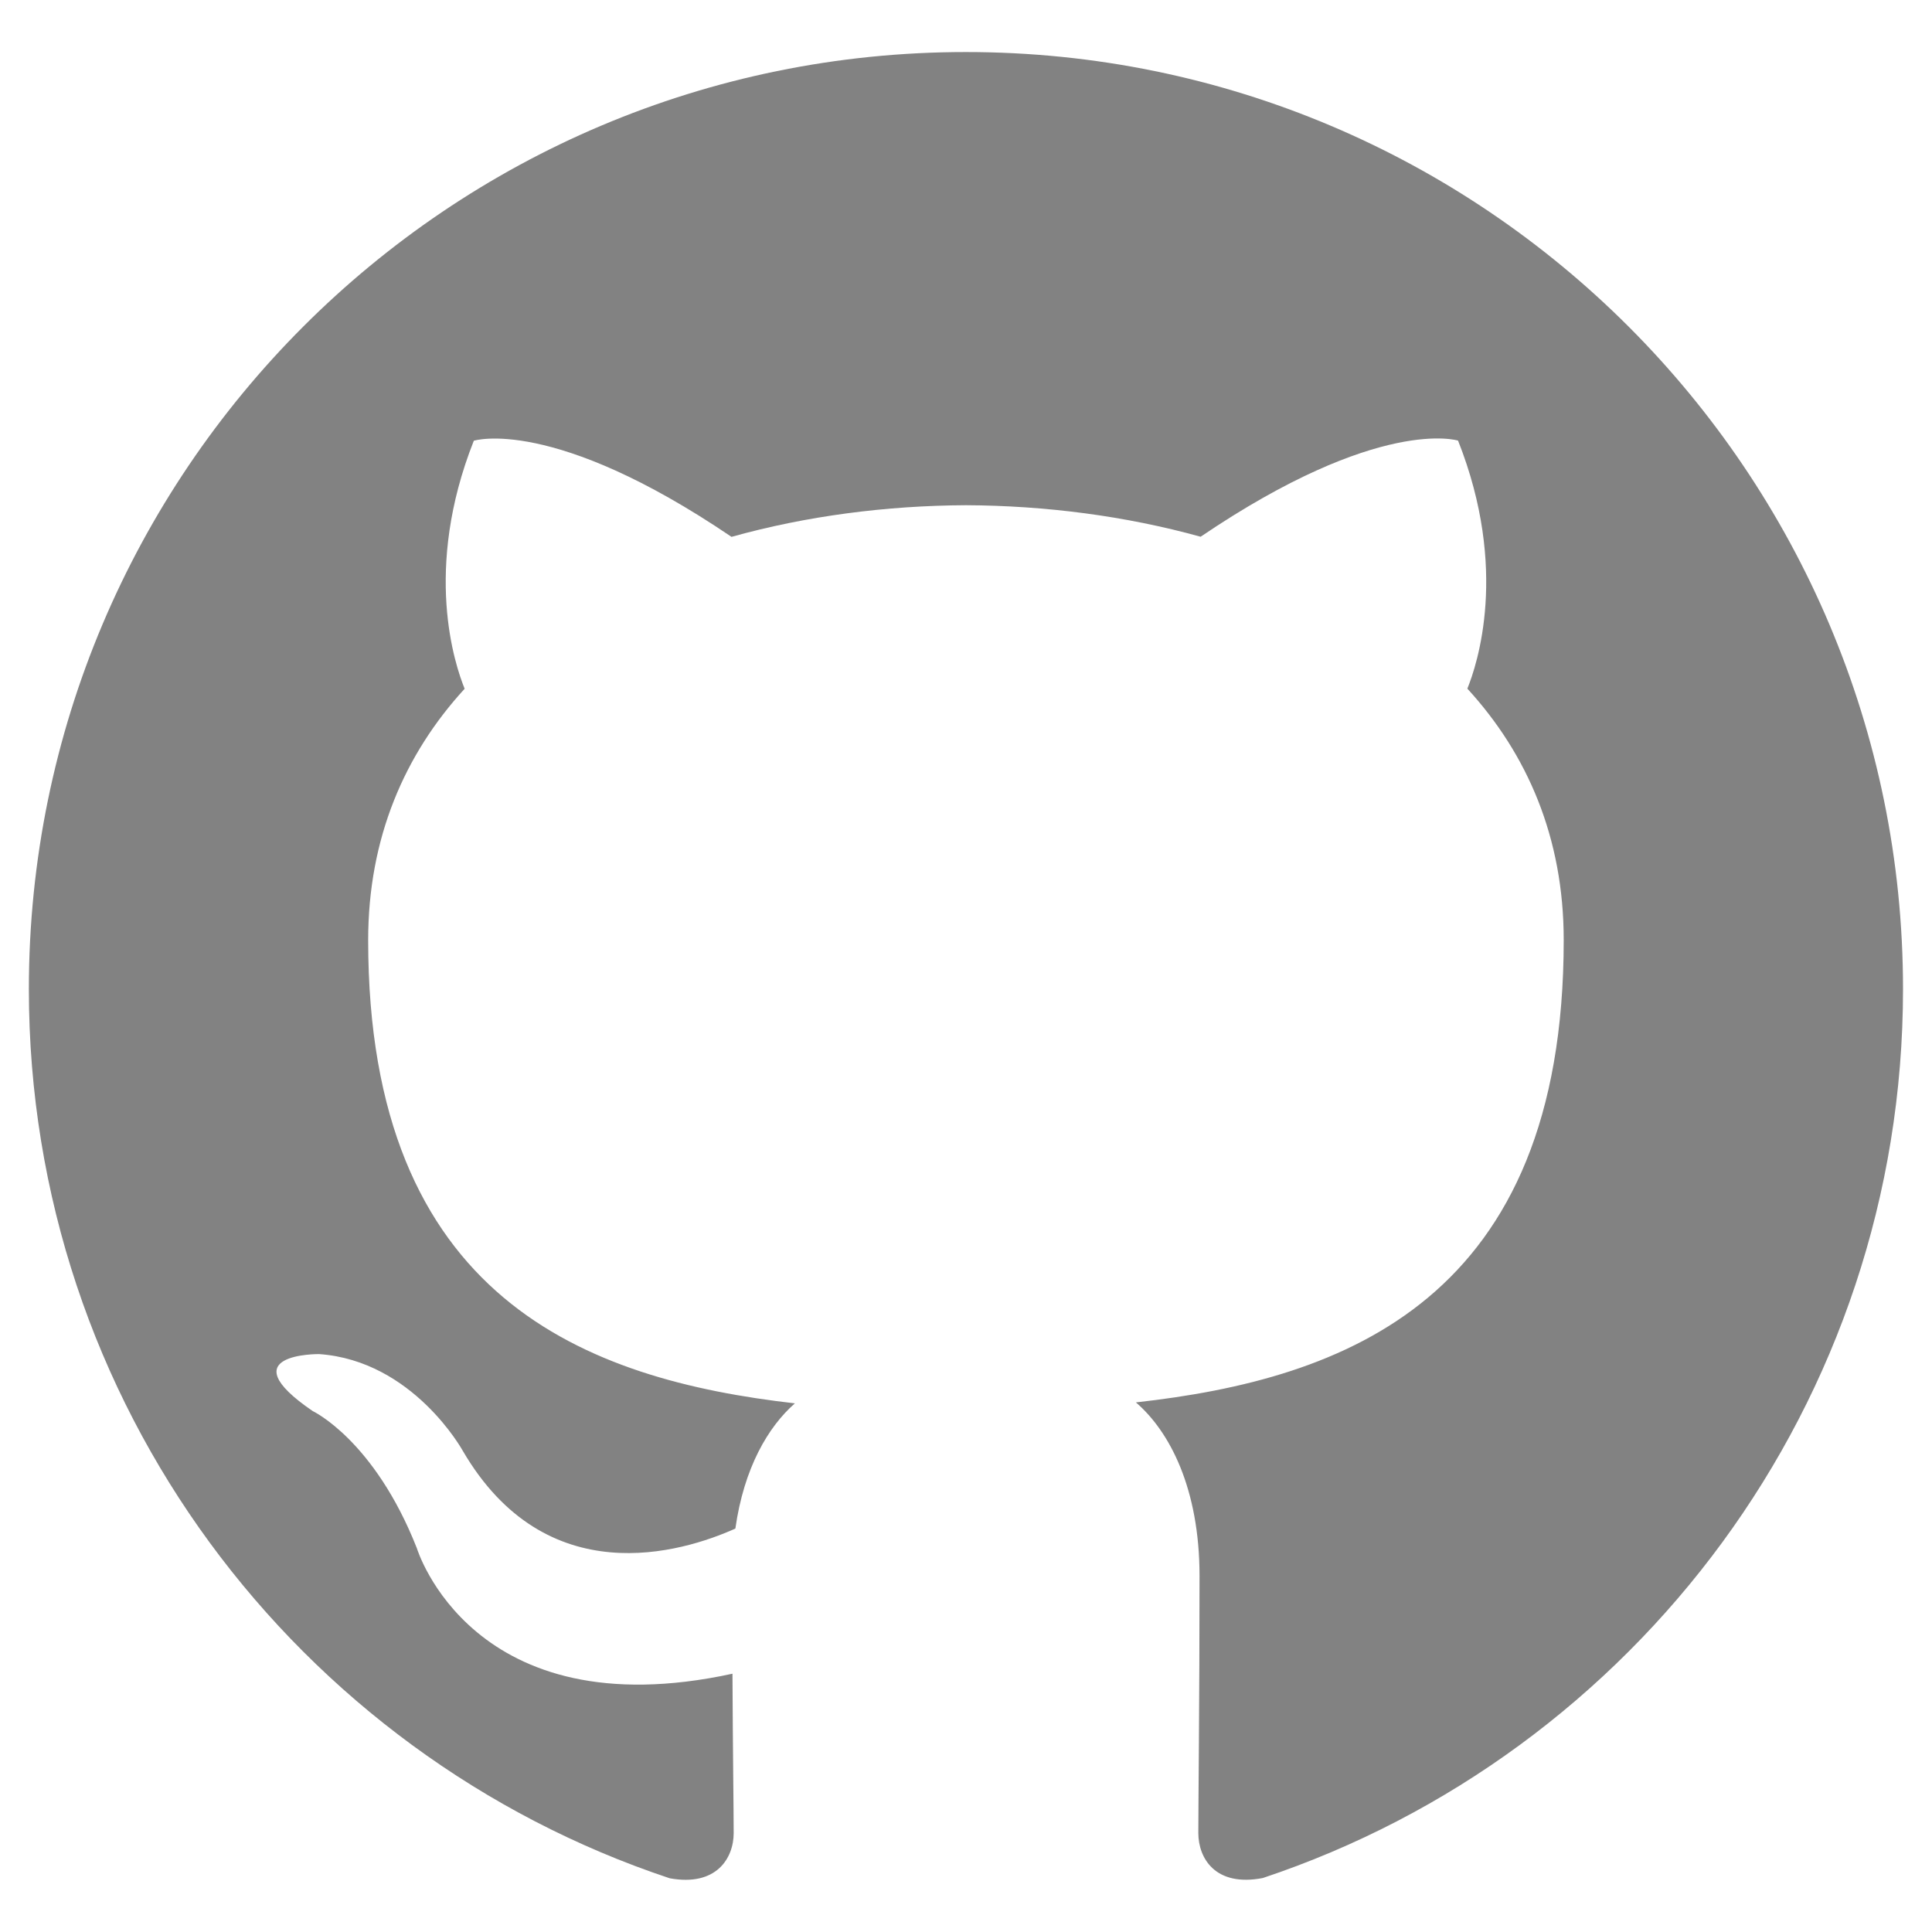
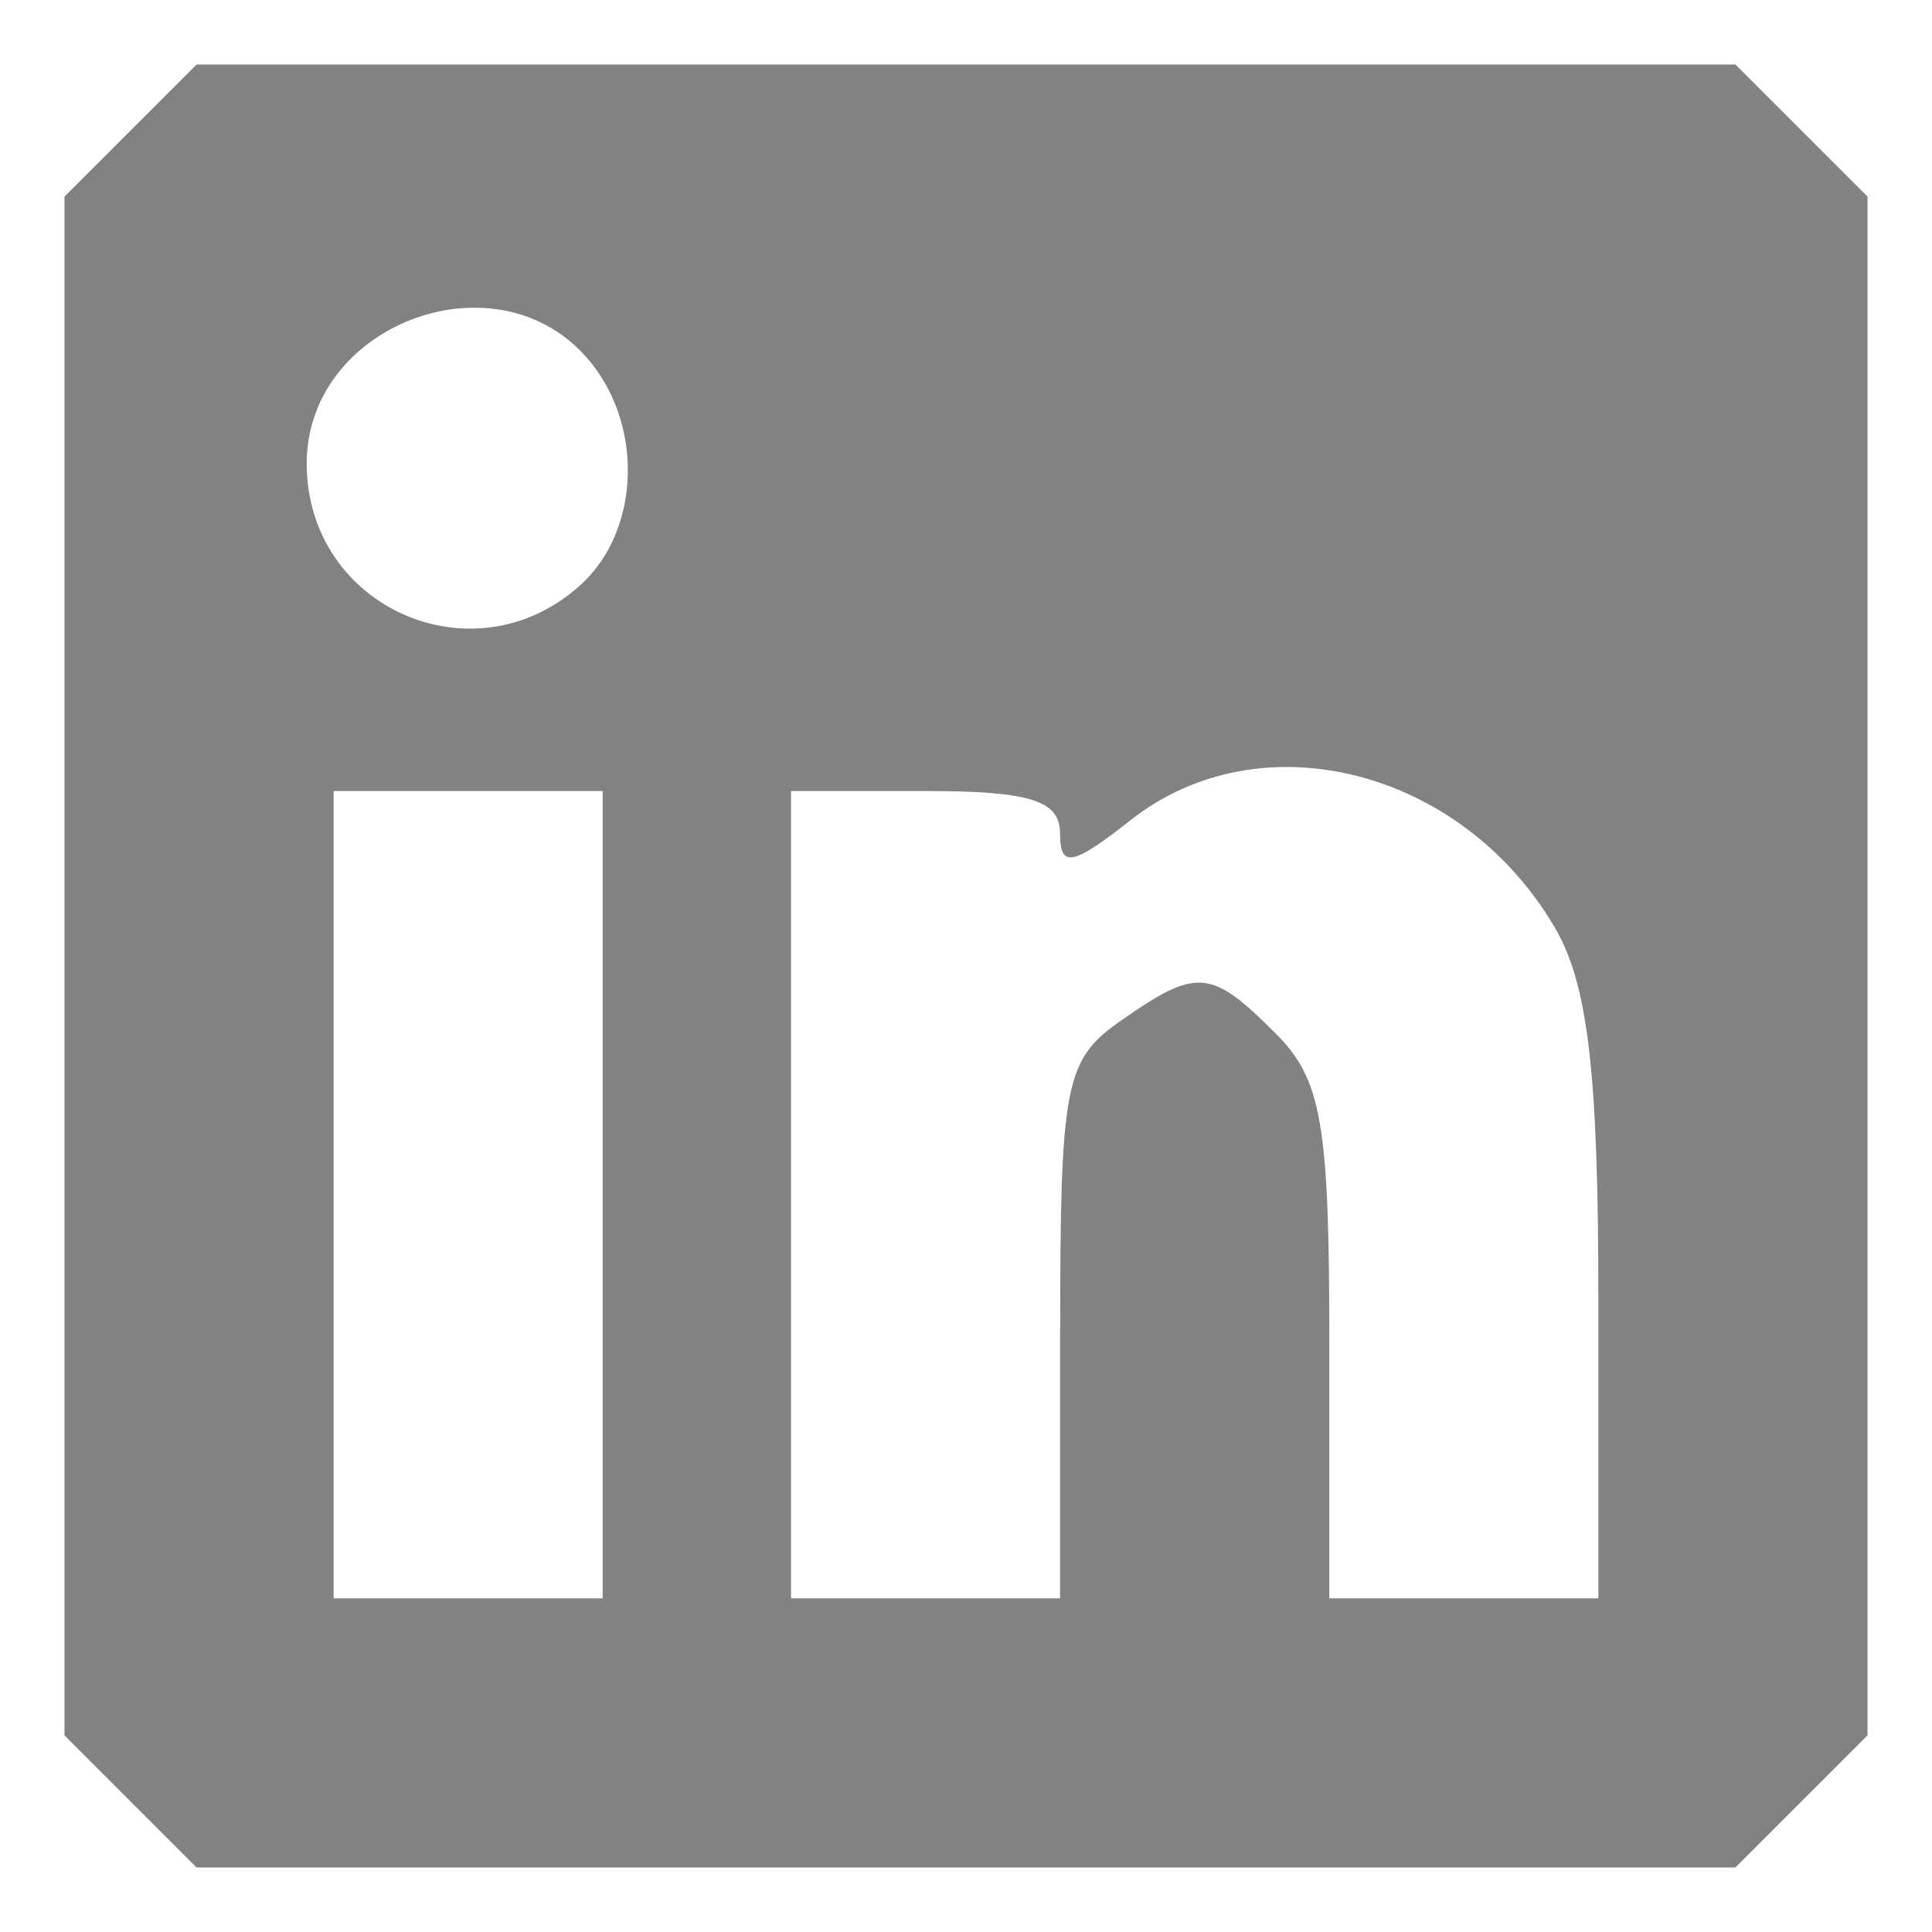
- <svg viewBox="0 0 16 16" width="16px" height="16px">
-   <path fill="#828282" d="M7.999,0.431c-4.285,0-7.76,3.474-7.76,7.761 c0,3.428,2.223,6.337,5.307,7.363c0.388,0.071,0.53-0.168,0.53-0.374c0-0.184-0.007-0.672-0.01-1.32 c-2.159,0.469-2.614-1.04-2.614-1.04c-0.353-0.896-0.862-1.135-0.862-1.135c-0.705-0.481,0.053-0.472,0.053-0.472 c0.779,0.055,1.189,0.8,1.189,0.8c0.692,1.186,1.816,0.843,2.258,0.645c0.071-0.502,0.271-0.843,0.493-1.037 C4.86,11.425,3.049,10.76,3.049,7.786c0-0.847,0.302-1.54,0.799-2.082C3.768,5.507,3.501,4.718,3.924,3.65 c0,0,0.652-0.209,2.134,0.796C6.677,4.273,7.34,4.187,8,4.184c0.659,0.003,1.323,0.089,1.943,0.261 c1.482-1.004,2.132-0.796,2.132-0.796c0.423,1.068,0.157,1.857,0.077,2.054c0.497,0.542,0.798,1.235,0.798,2.082 c0,2.981-1.814,3.637-3.543,3.829c0.279,0.24,0.527,0.713,0.527,1.437c0,1.037-0.01,1.874-0.01,2.129 c0,0.208,0.14,0.449,0.534,0.373c3.081-1.028,5.302-3.935,5.302-7.362C15.76,3.906,12.285,0.431,7.999,0.431z" />
+ <svg xmlns="http://www.w3.org/2000/svg" viewBox="0 0 16 16" width="16px" height="16px" id="svg2" version="1.1">
+   <defs id="defs8" />
+   <path style="fill:#828282" d="m 1.081,14.919 -0.547,-0.547 0,-6.372 0,-6.372 0.547,-0.547 0.547,-0.547 6.372,0 6.372,0 0.547,0.547 0.547,0.547 0,6.372 0,6.372 -0.547,0.547 -0.547,0.547 -6.372,0 -6.372,0 -0.547,-0.547 z m 3.91,-5.025 0,-3.343 -1.114,0 -1.114,0 0,3.343 0,3.343 1.114,0 1.114,0 0,-3.343 z m 3.789,1.127 c 0,-2.037 0.04,-2.244 0.495,-2.563 0.637,-0.446 0.751,-0.438 1.288,0.099 0.383,0.383 0.446,0.743 0.446,2.563 l 0,2.117 1.114,0 1.114,0 0,-2.473 c 0,-1.889 -0.086,-2.619 -0.365,-3.09 -0.773,-1.309 -2.433,-1.728 -3.506,-0.884 -0.487,0.383 -0.587,0.402 -0.587,0.111 0,-0.272 -0.25,-0.35 -1.114,-0.35 l -1.114,0 0,3.343 0,3.343 1.114,0 1.114,0 0,-2.216 z m -3.973,-6.176 c 0.507,-0.459 0.526,-1.36 0.039,-1.898 -0.765,-0.846 -2.306,-0.25 -2.306,0.891 0,1.192 1.383,1.807 2.267,1.007 z" id="path3344" />
</svg>
